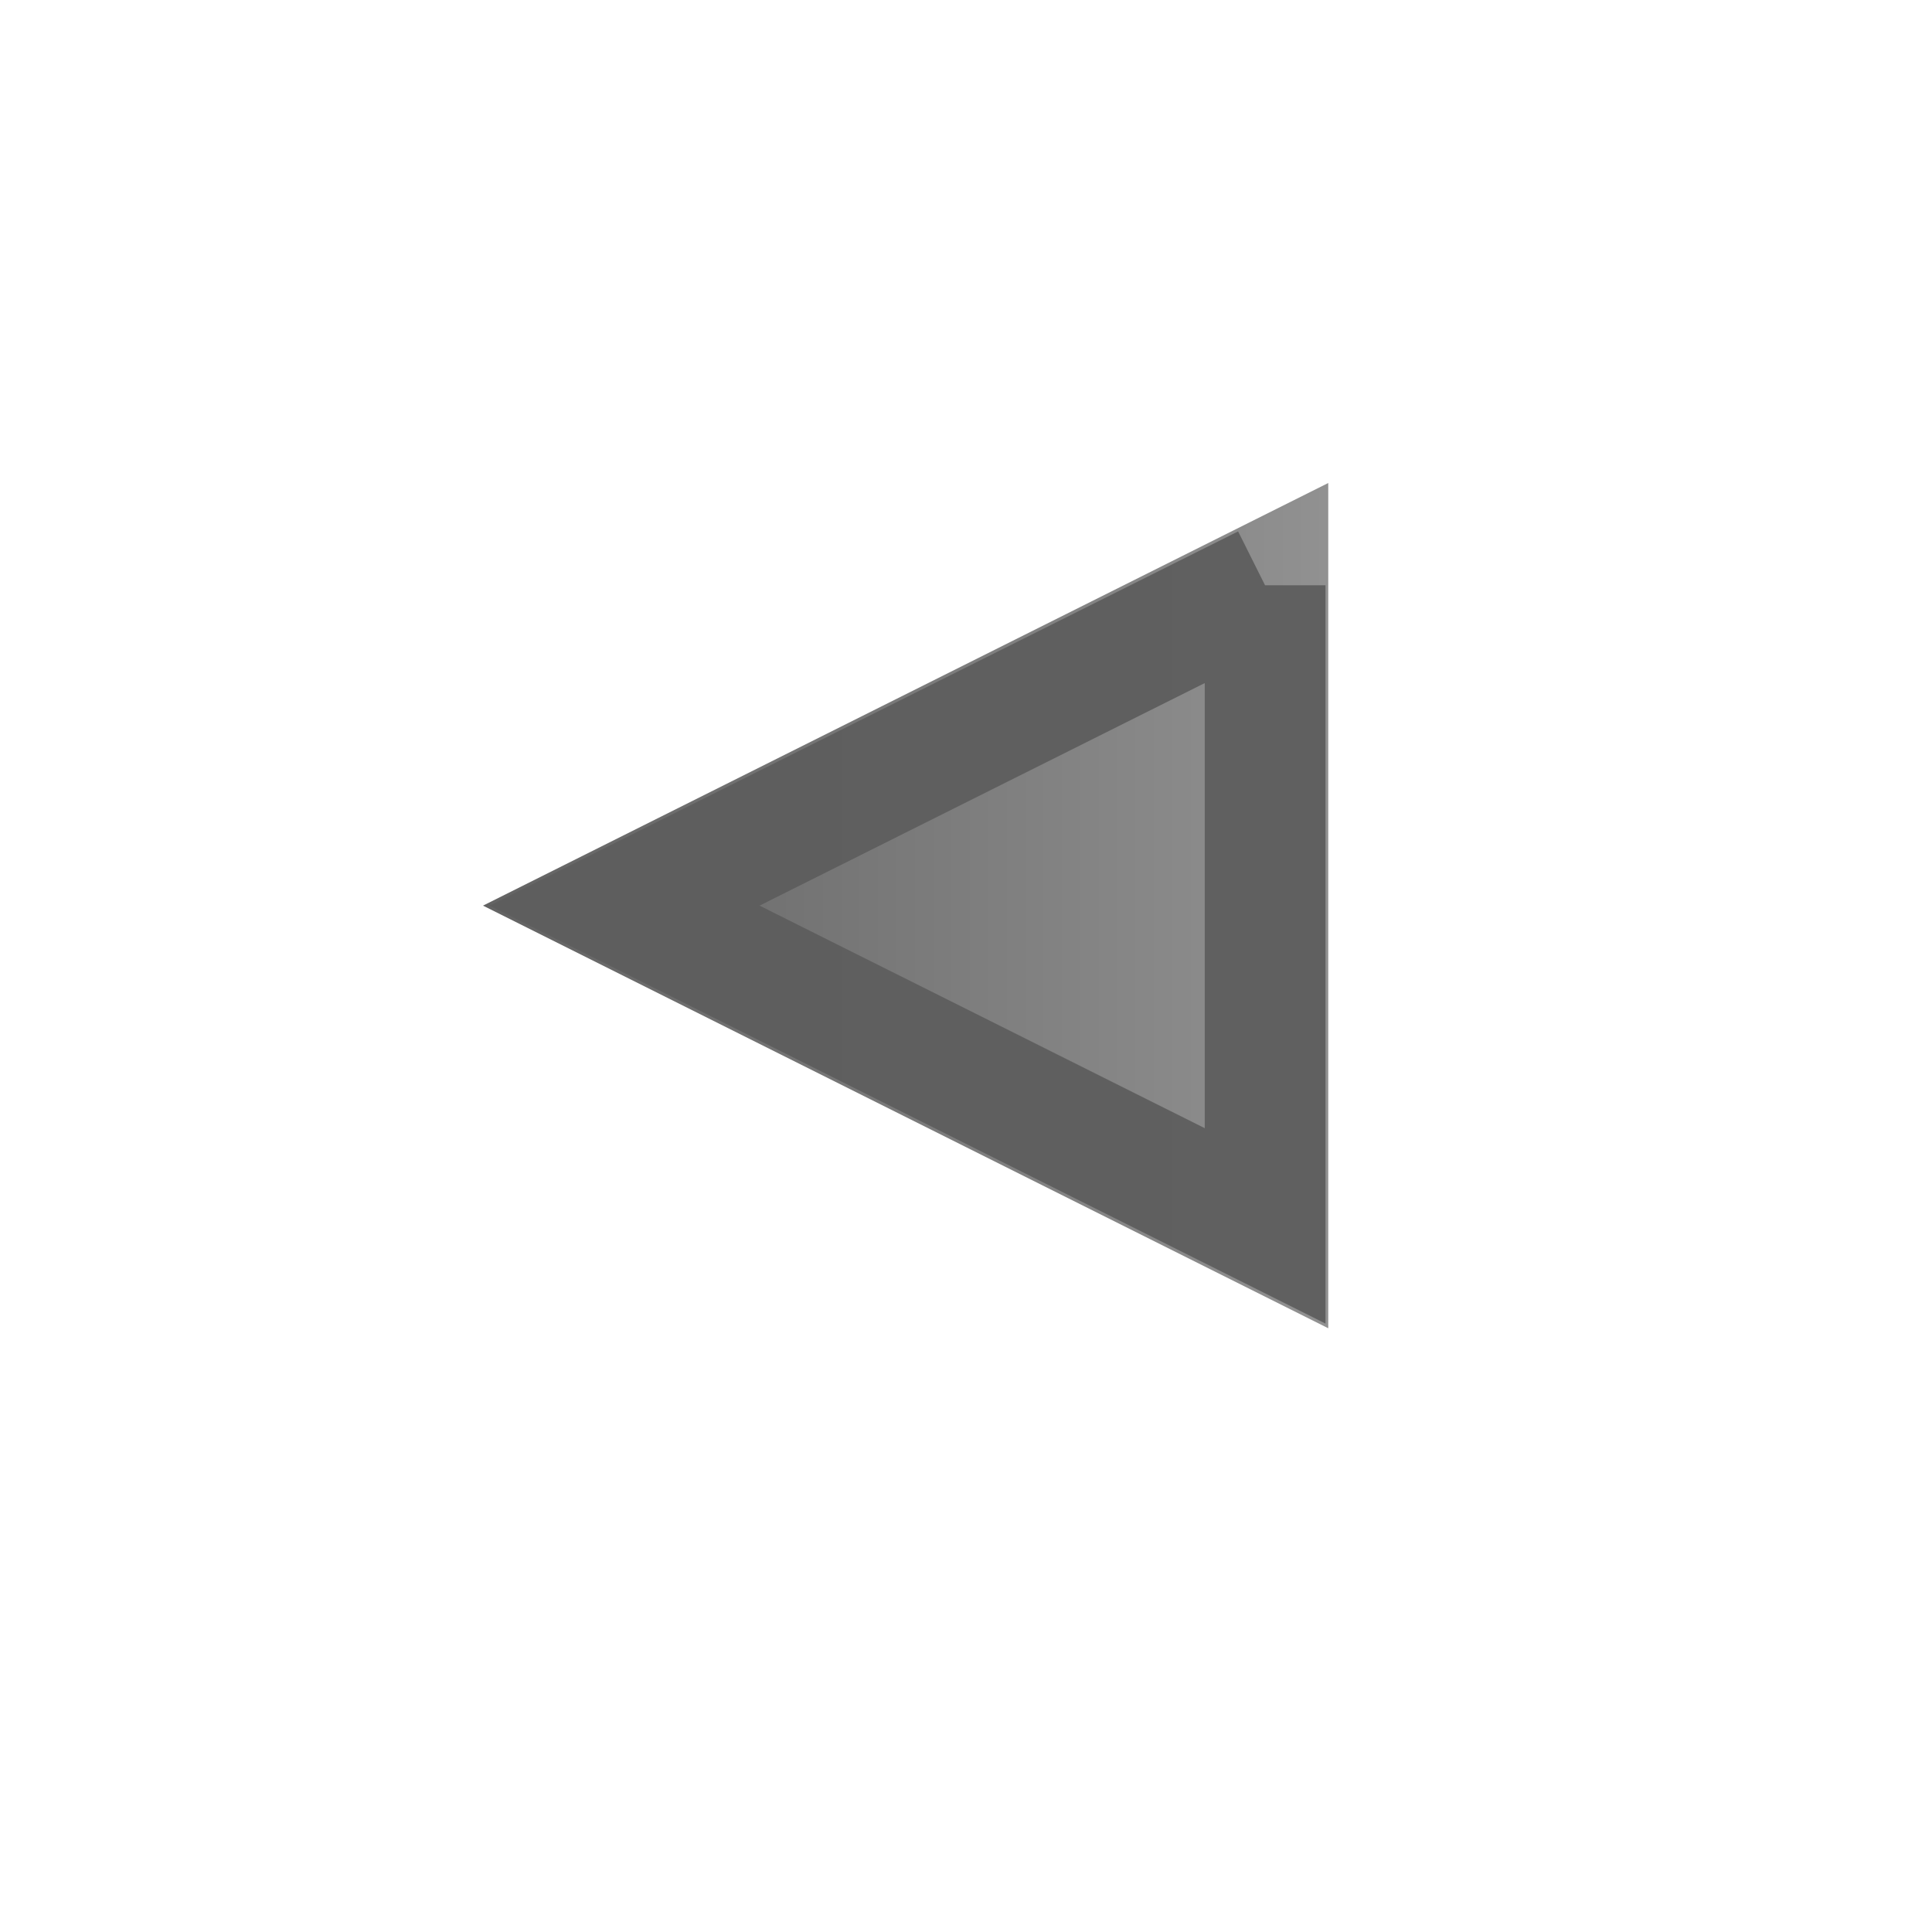
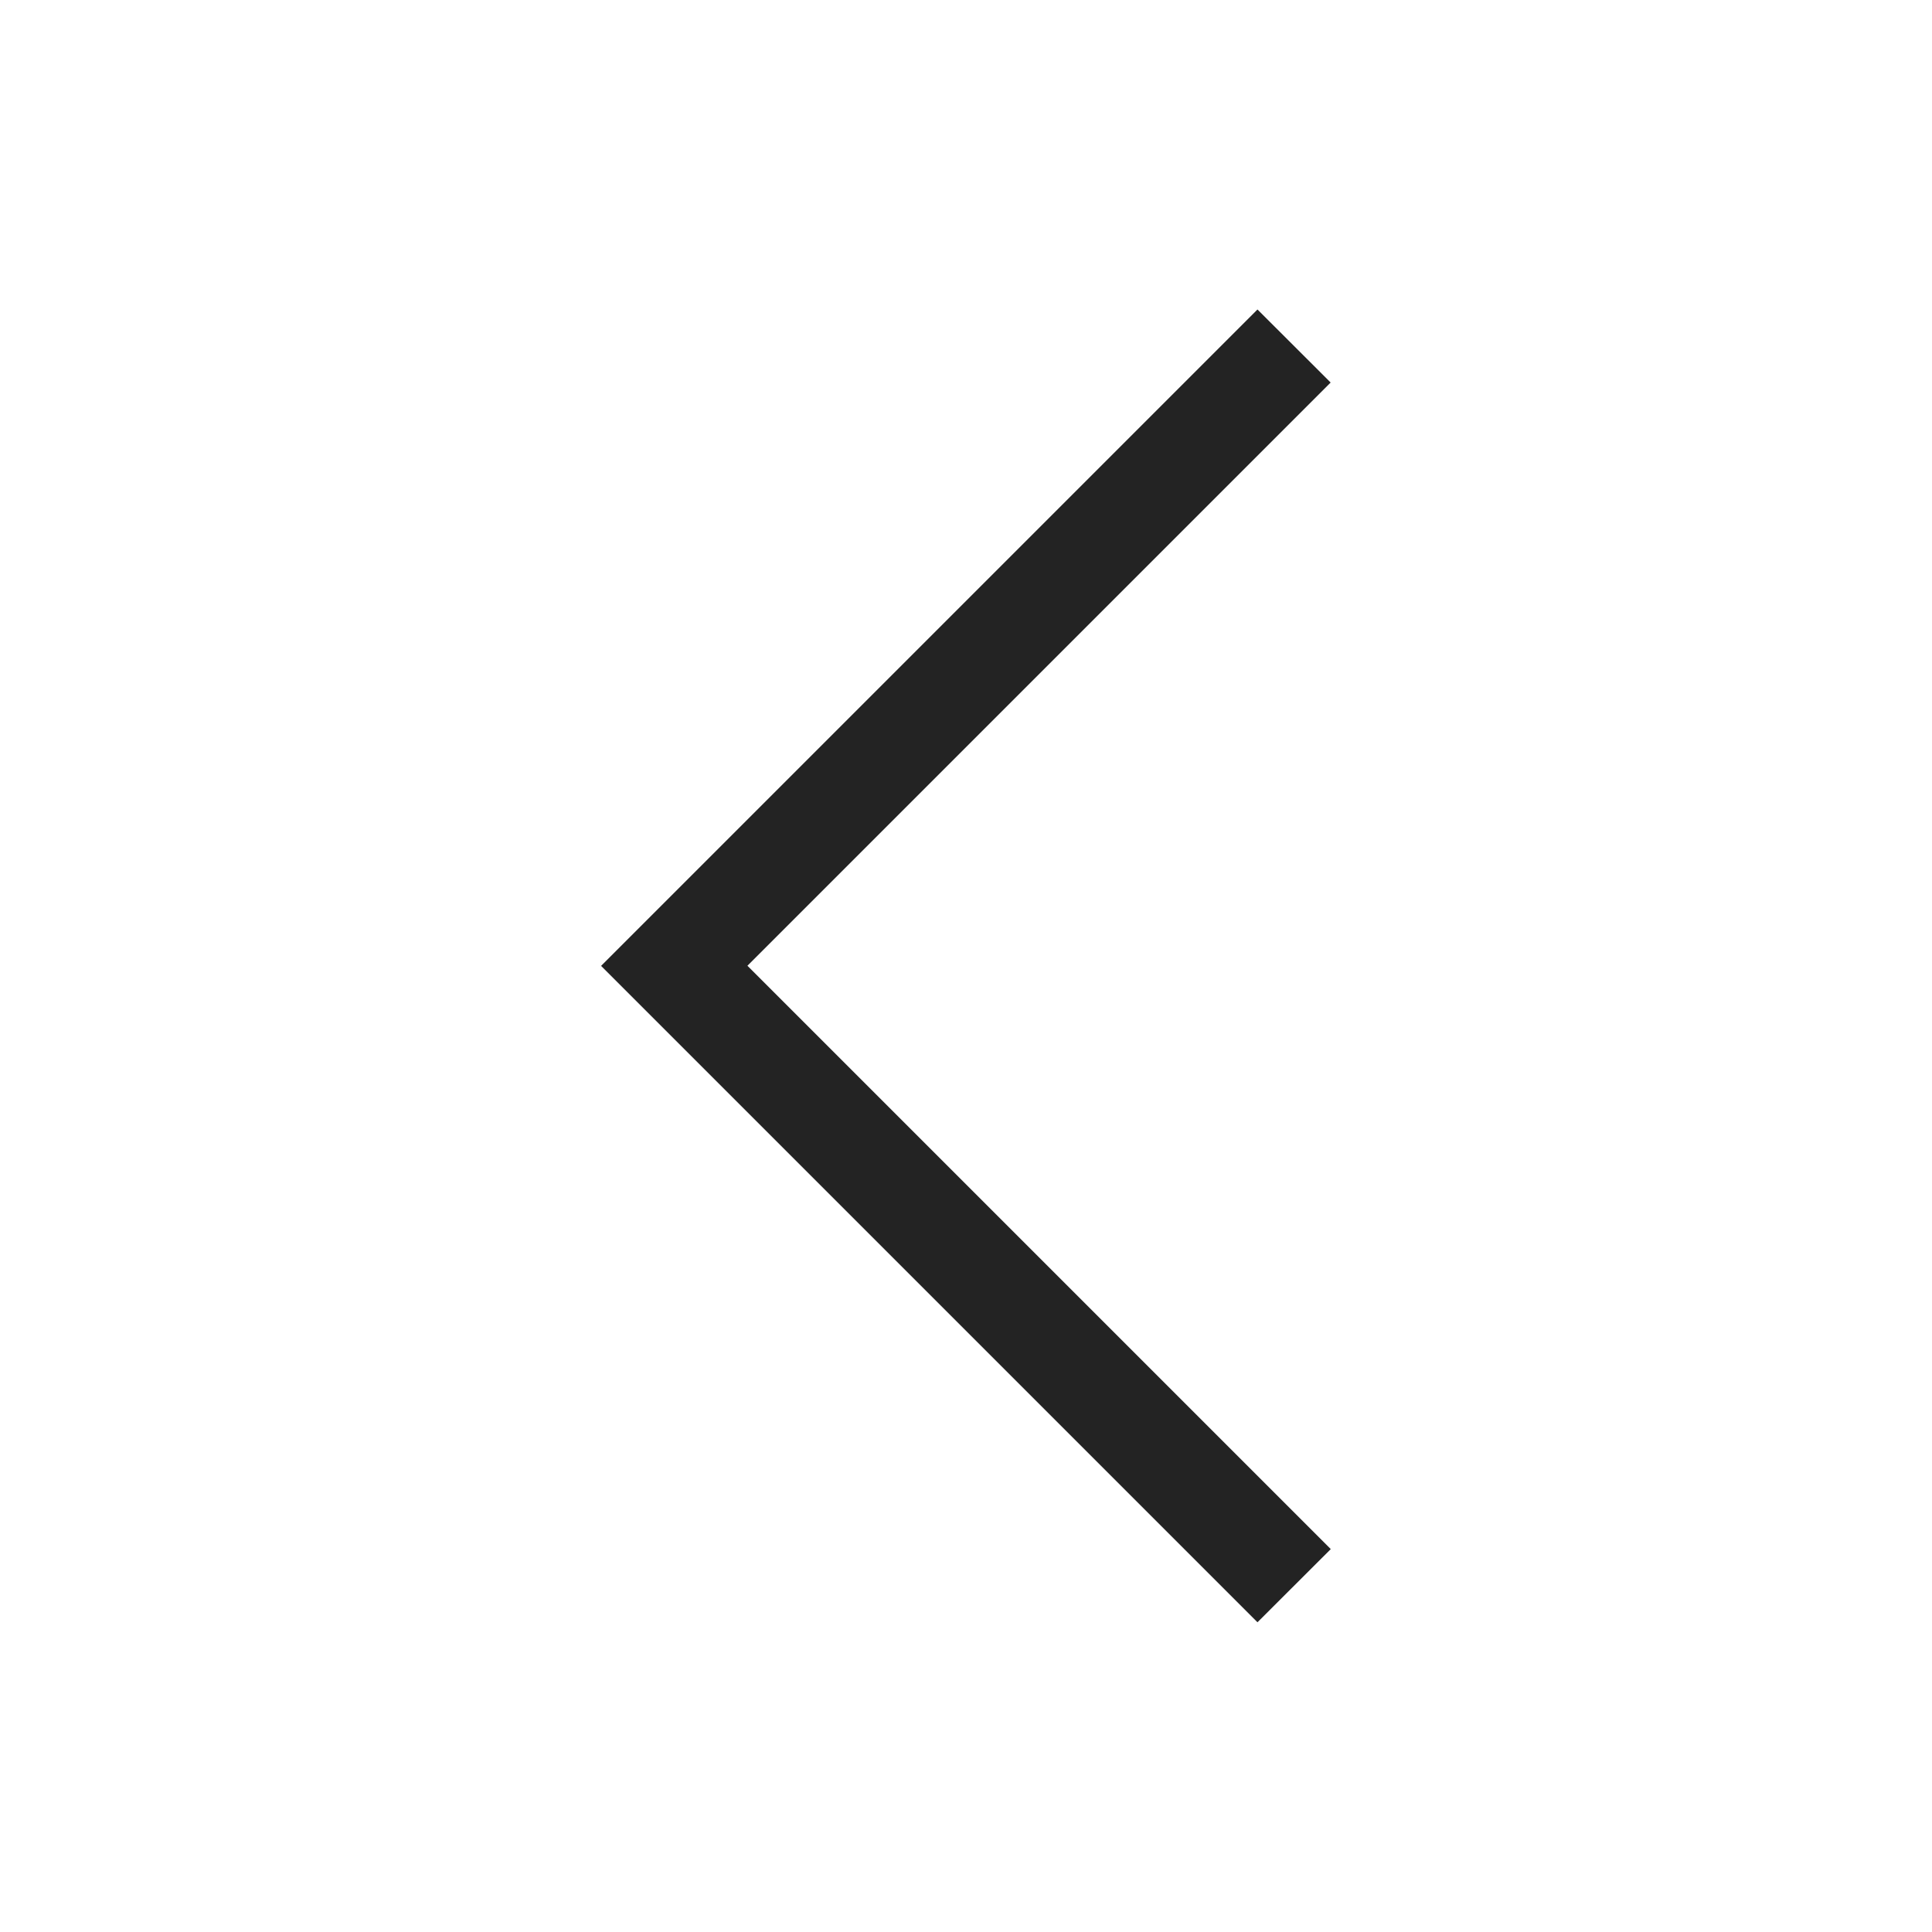
- <svg xmlns="http://www.w3.org/2000/svg" xmlns:xlink="http://www.w3.org/1999/xlink" id="svg2" version="1.1" viewBox="0 0 16 16">
-   <defs id="defs4">
-     <linearGradient id="linearGradient4140">
-       <stop stop-opacity="1" id="stop4142" stop-color="#919191" />
-       <stop stop-opacity="1" id="stop4144" stop-color="#636363" offset="1" />
-     </linearGradient>
-     <linearGradient gradientTransform="matrix(1 0 0 1 0.9999996 -1)" gradientUnits="userSpaceOnUse" y1="1042.362" xlink:href="#linearGradient4140" id="linearGradient4146" x1="9" y2="1049.362" x2="9" />
-   </defs>
-   <g transform="matrix(0 1 -1 0 1052.362 0)" id="layer1">
-     <g id="g4154">
-       <path stroke="none" stroke-width="1" opacity="0" stroke-dashoffset="0" stroke-dasharray="none" d="m 0,1036.362 16,0 0,16 -16,0 z" stroke-linejoin="round" id="rect4152" fill-rule="evenodd" stroke-miterlimit="7.1" fill="#ed4c70" stroke-opacity="1" stroke-linecap="round" fill-opacity="1" />
-       <path stroke="none" stroke-width="1" d="m 4,1041.362 7,0 -3.5,7 z" stroke-linejoin="miter" id="path4138" fill-rule="evenodd" fill="url(#linearGradient4146)" stroke-opacity="1" stroke-linecap="butt" fill-opacity="1" />
-       <path stroke="#5d5d5d" stroke-width="1" opacity="0.945" stroke-dasharray="none" d="m 4.848,1041.885 2.652,5.305 2.652,-5.305 -5.305,0 z" xlink:href="#path4148" stroke-linejoin="miter" id="path4150" fill-rule="evenodd" stroke-miterlimit="7.1" fill="none" stroke-opacity="1" stroke-linecap="butt" fill-opacity="1" />
+ <svg xmlns="http://www.w3.org/2000/svg" width="16" height="16" viewBox="0 0 16 16" id="svg4984" version="1.1">
+   <defs id="defs4986" />
+   <g id="layer1" transform="translate(-14.85711,-1021.505)">
+     <g transform="matrix(0,-1,1,0,-1006.648,1052.362)" id="g4238">
+       <path id="path5261" d="m 18.027,1032.525 -0.605,-0.606 5.436,-5.436 5.436,5.436 -0.605,0.606 -4.83,-4.83 -4.83,4.83 z" style="color:#000000;font-style:normal;font-variant:normal;font-weight:normal;font-stretch:normal;font-size:medium;line-height:normal;font-family:sans-serif;text-indent:0;text-align:start;text-decoration:none;text-decoration-line:none;text-decoration-style:solid;text-decoration-color:#000000;letter-spacing:normal;word-spacing:normal;text-transform:none;direction:ltr;block-progression:tb;writing-mode:lr-tb;baseline-shift:baseline;text-anchor:start;white-space:normal;clip-rule:nonzero;display:inline;overflow:visible;visibility:visible;opacity:1;isolation:auto;mix-blend-mode:normal;color-interpolation:sRGB;color-interpolation-filters:linearRGB;solid-color:#000000;solid-opacity:1;fill:#232323;fill-opacity:1;fill-rule:evenodd;stroke:none;stroke-width:0.855px;stroke-linecap:butt;stroke-linejoin:miter;stroke-miterlimit:4;stroke-dasharray:none;stroke-dashoffset:0;stroke-opacity:1;color-rendering:auto;image-rendering:auto;shape-rendering:auto;text-rendering:auto;enable-background:accumulate" />
+       <rect y="1021.505" x="14.857" height="16" width="16" id="rect4204" style="opacity:0;fill:#171717;fill-opacity:1;stroke:none;stroke-opacity:1" />
    </g>
  </g>
</svg>
